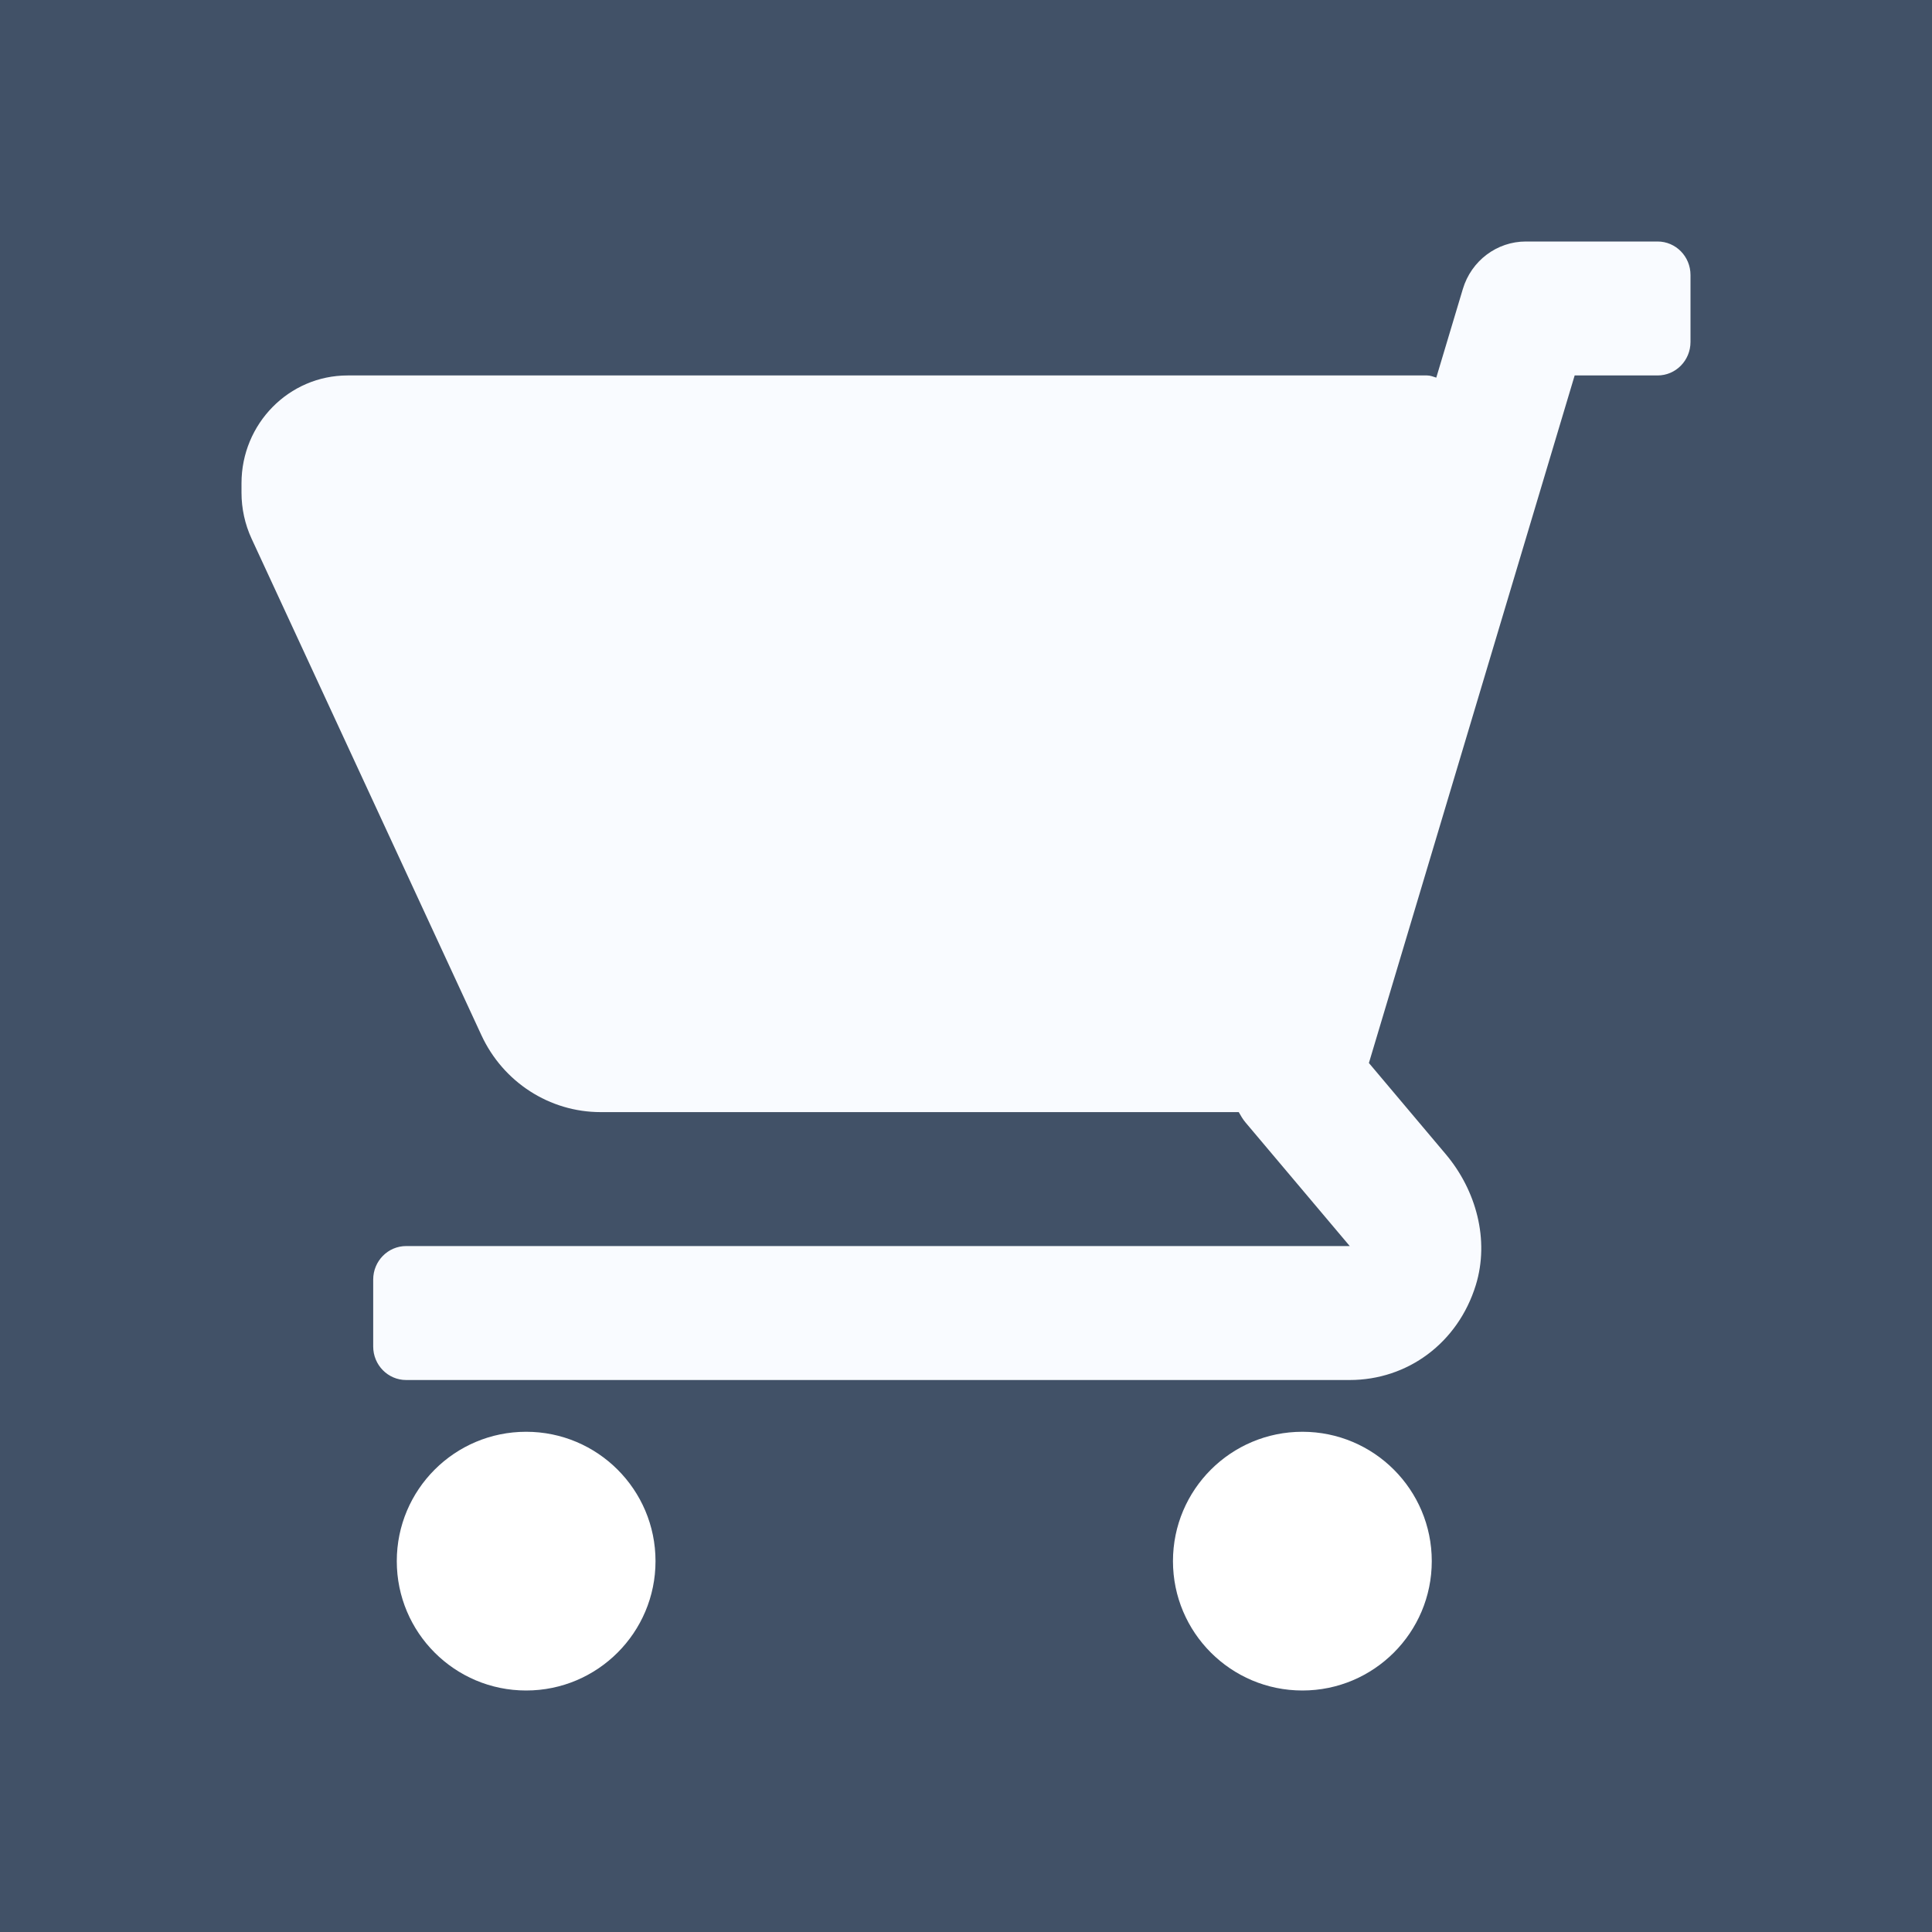
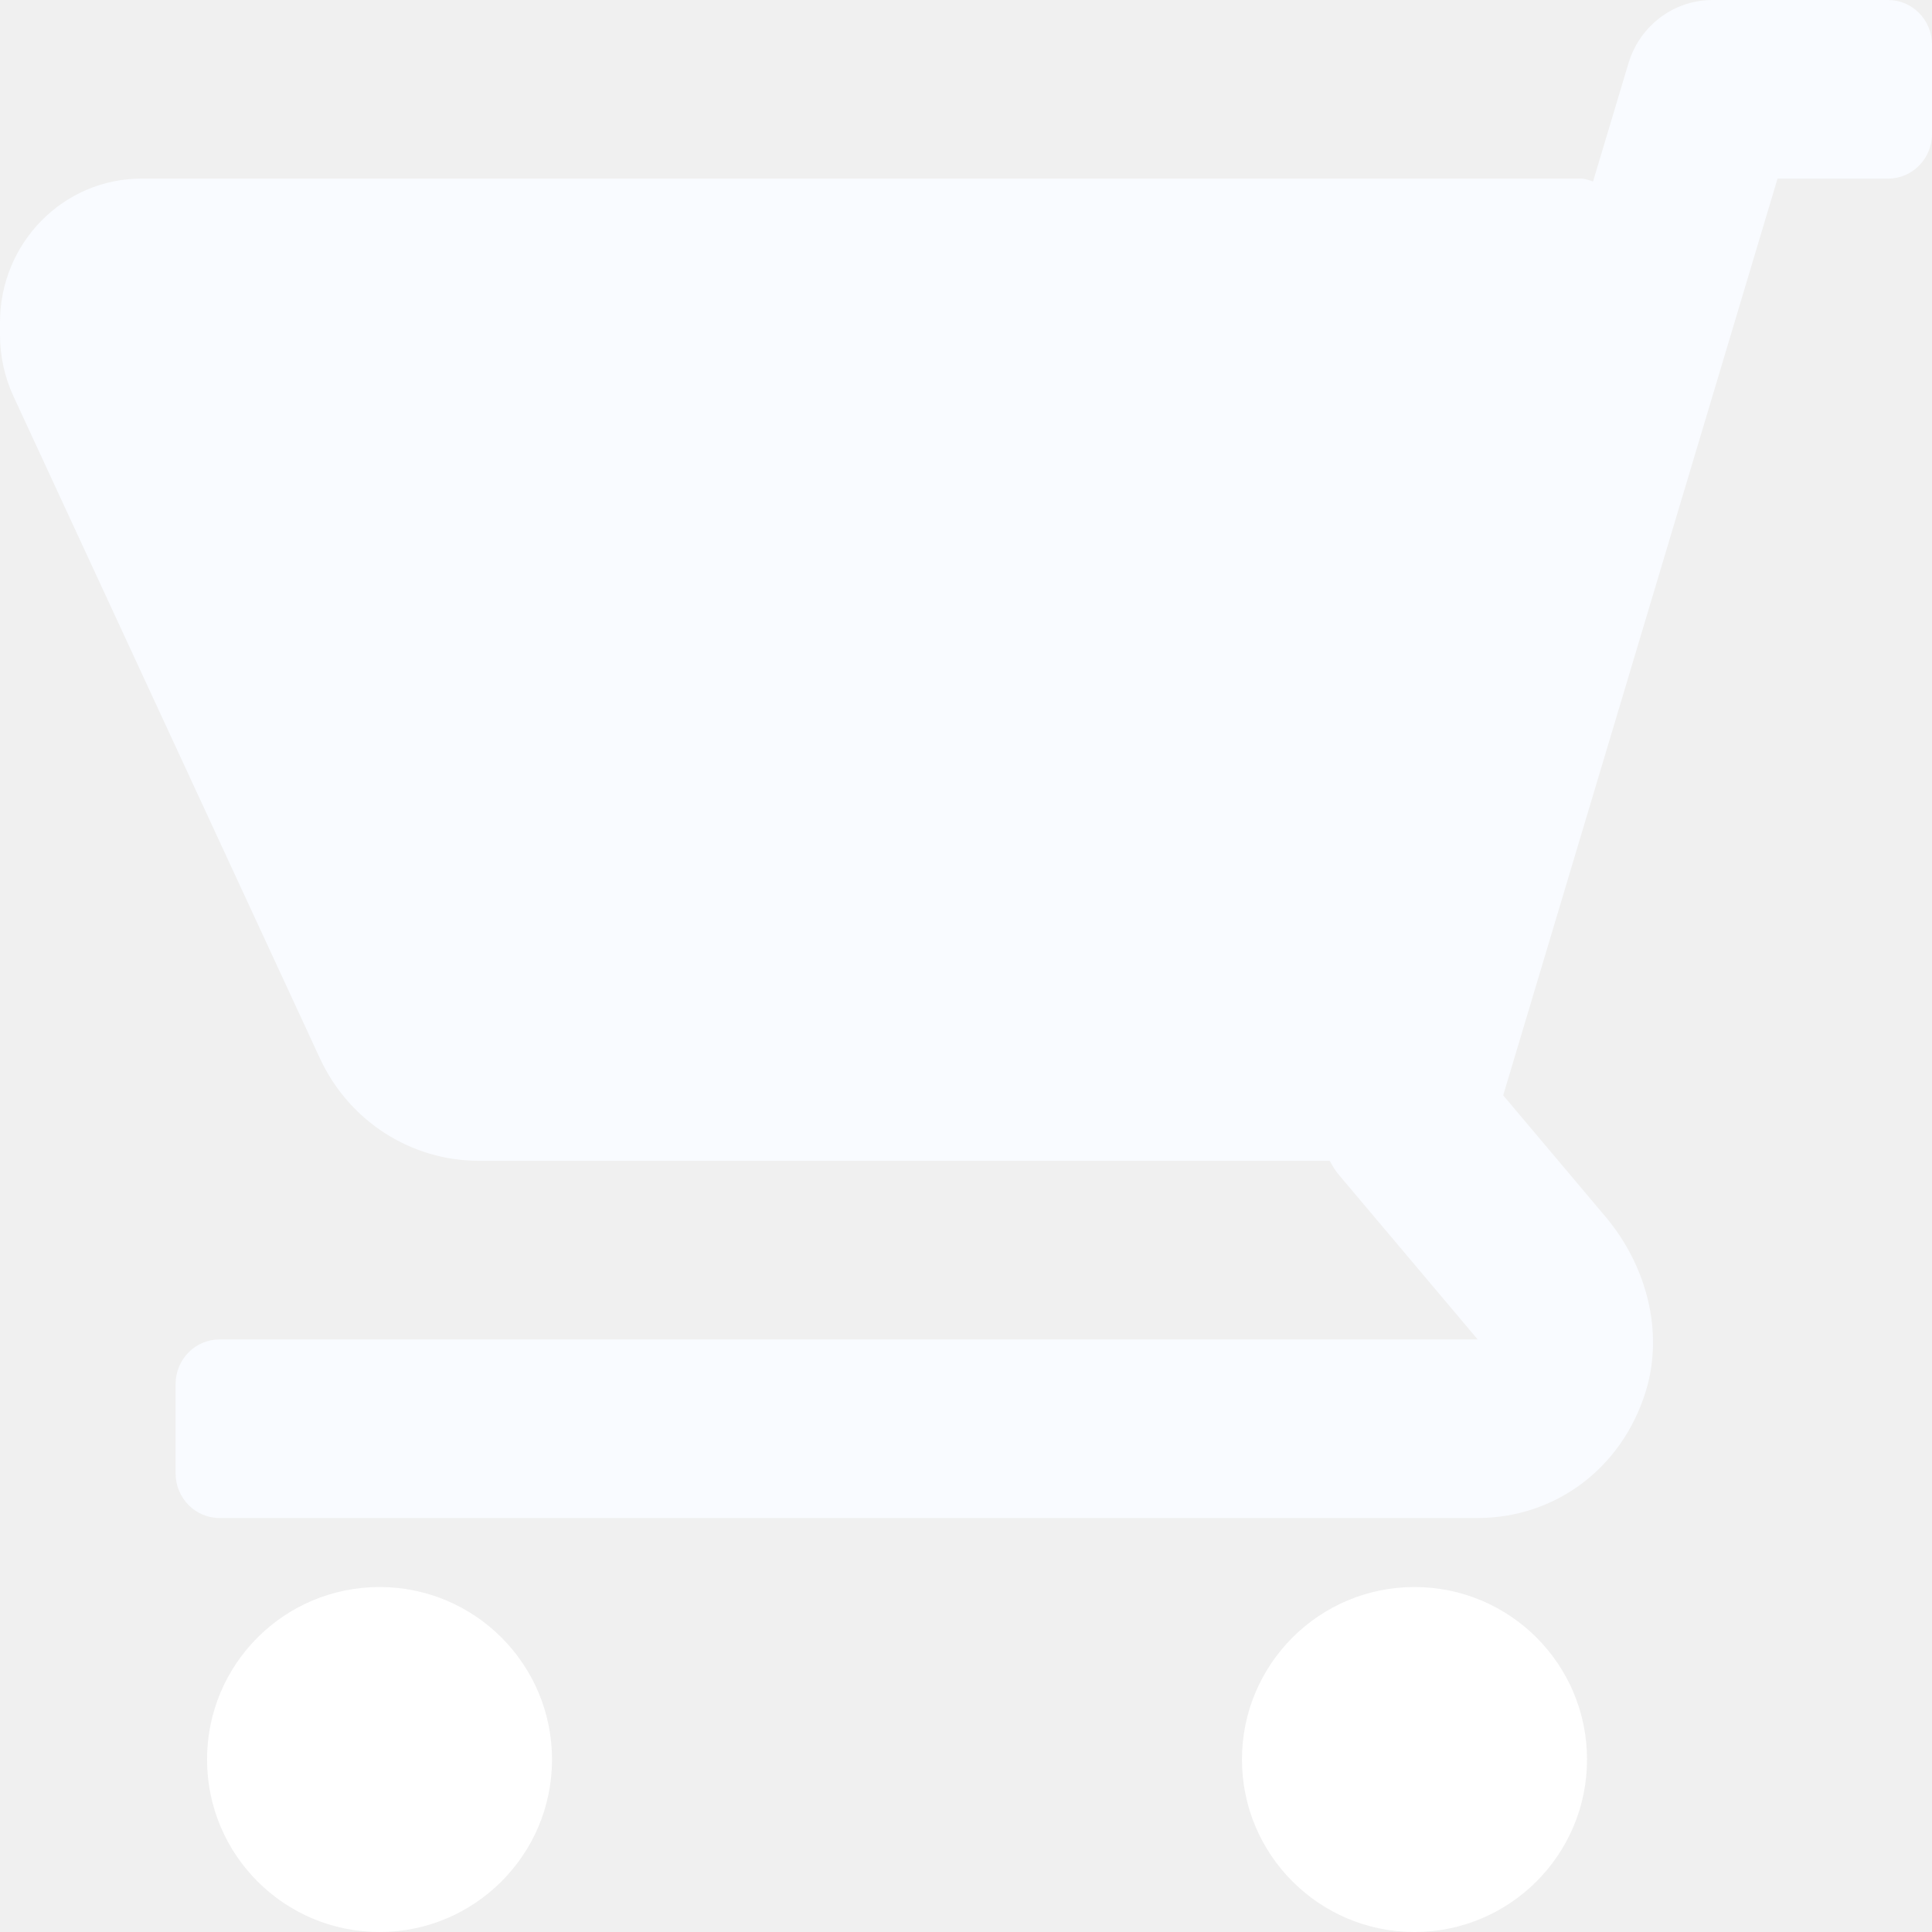
- <svg xmlns="http://www.w3.org/2000/svg" width="24" height="24" viewBox="0 0 24 24" fill="none">
-   <rect width="24" height="24" fill="#415167" />
-   <path d="M4.318 4.664H17.727C17.768 4.664 17.805 4.679 17.842 4.691L18.172 3.59C18.277 3.239 18.595 3 18.955 3H20.591C20.817 3 21 3.186 21 3.416V4.248C21 4.478 20.817 4.664 20.591 4.664H19.561L17.005 13.205L17.959 14.337C18.337 14.785 18.506 15.401 18.333 15.964C18.111 16.683 17.486 17.143 16.766 17.143H5.045C4.82 17.143 4.636 16.957 4.636 16.727V15.895C4.636 15.665 4.82 15.479 5.045 15.479H16.767L15.47 13.941C15.437 13.902 15.413 13.858 15.388 13.815H7.461C6.827 13.815 6.25 13.443 5.98 12.859L3.125 6.691C3.043 6.514 3 6.317 3 6.121V6.003C3 5.264 3.59 4.664 4.318 4.664Z" fill="#F9FBFF" />
-   <path d="M16.179 21C15.291 21 14.571 20.28 14.571 19.393C14.571 18.505 15.291 17.786 16.179 17.786C17.066 17.786 17.786 18.505 17.786 19.393C17.786 20.28 17.066 21 16.179 21Z" fill="white" />
-   <path d="M6.536 21C5.648 21 4.929 20.28 4.929 19.393C4.929 18.505 5.648 17.786 6.536 17.786C7.423 17.786 8.143 18.505 8.143 19.393C8.143 20.28 7.423 21 6.536 21Z" fill="white" />
+ <svg xmlns="http://www.w3.org/2000/svg" width="18" height="18" viewBox="0 0 18 18" fill="none">
+   <path d="M1.318 1.664H14.727C14.768 1.664 14.805 1.679 14.842 1.691L15.172 0.59C15.277 0.239 15.595 0 15.955 0H17.591C17.817 0 18 0.186 18 0.416V1.248C18 1.478 17.817 1.664 17.591 1.664H16.561L14.005 10.205L14.959 11.337C15.336 11.785 15.506 12.401 15.333 12.964C15.111 13.683 14.486 14.143 13.766 14.143H2.045C1.82 14.143 1.636 13.957 1.636 13.727V12.895C1.636 12.665 1.82 12.479 2.045 12.479H13.767L12.47 10.941C12.437 10.902 12.413 10.858 12.388 10.815H4.461C3.827 10.815 3.25 10.443 2.98 9.859L0.125 3.691C0.043 3.514 0 3.317 0 3.121V3.003C0 2.264 0.59 1.664 1.318 1.664Z" fill="#F9FBFF" />
+   <path d="M13.178 18C12.291 18 11.571 17.28 11.571 16.393C11.571 15.505 12.291 14.786 13.178 14.786C14.066 14.786 14.786 15.505 14.786 16.393C14.786 17.28 14.066 18 13.178 18Z" fill="white" />
+   <path d="M3.536 18C2.648 18 1.929 17.28 1.929 16.393C1.929 15.505 2.648 14.786 3.536 14.786C4.423 14.786 5.143 15.505 5.143 16.393C5.143 17.28 4.423 18 3.536 18Z" fill="white" />
</svg>
